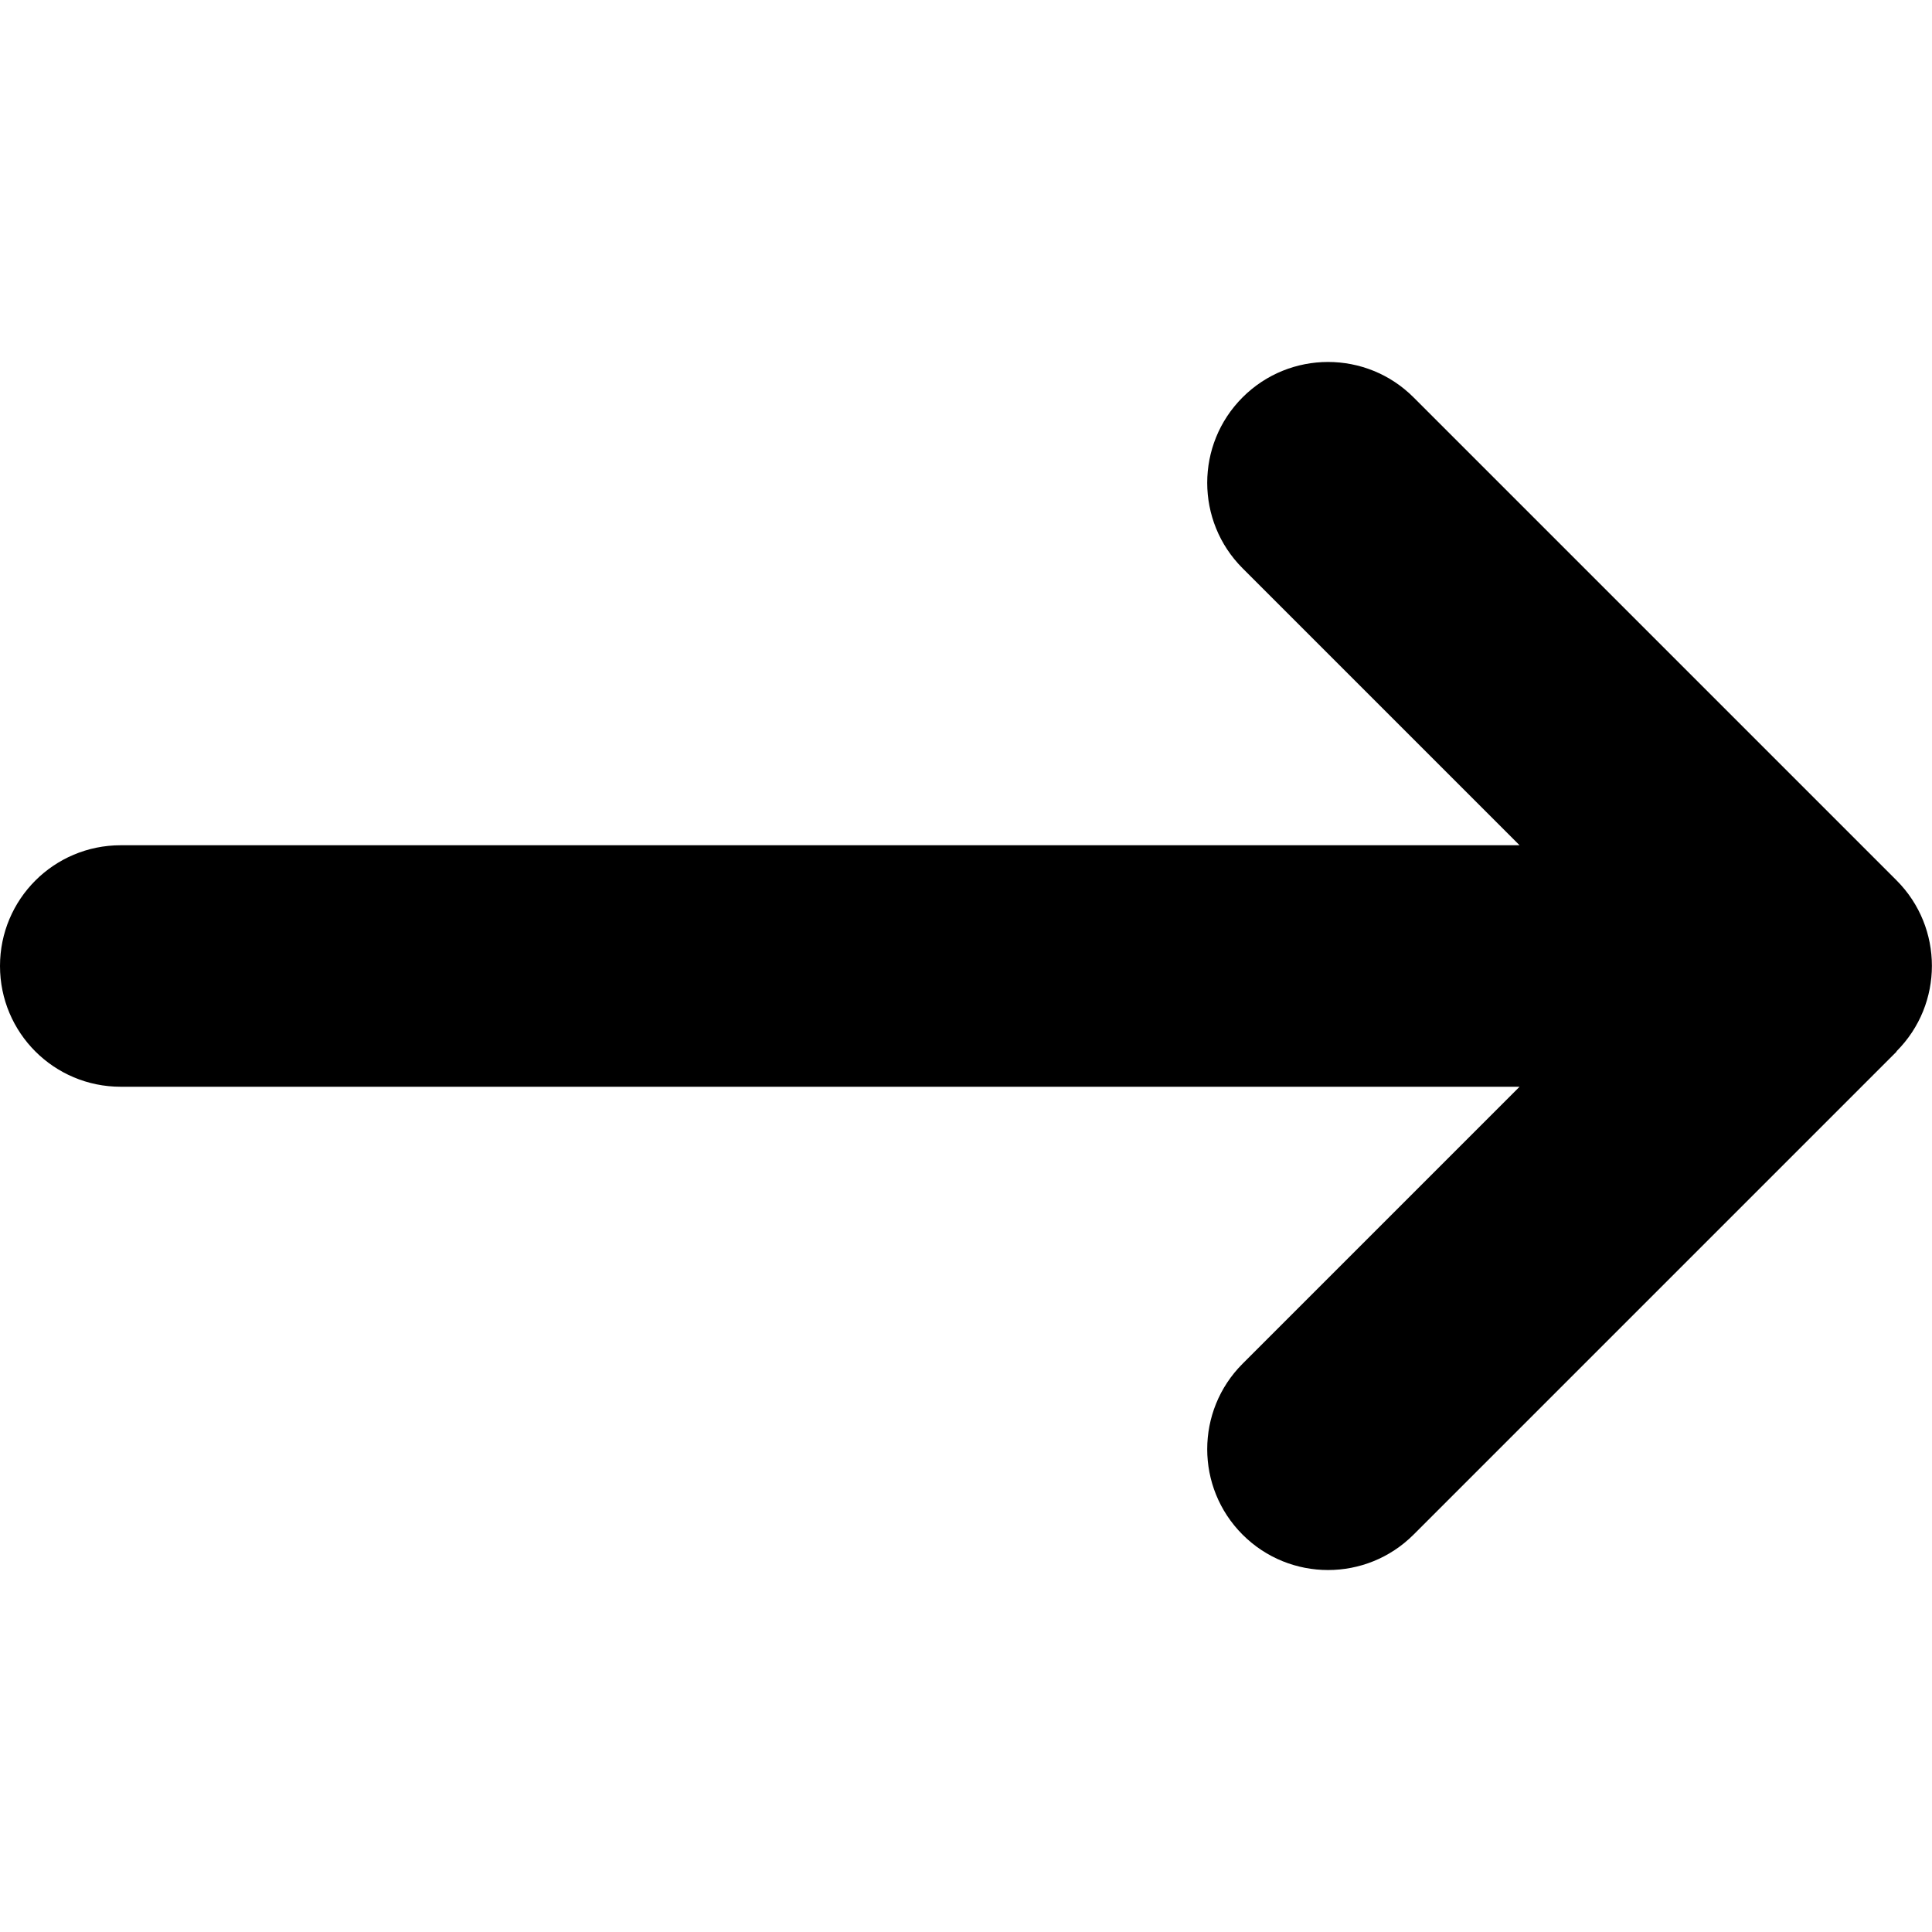
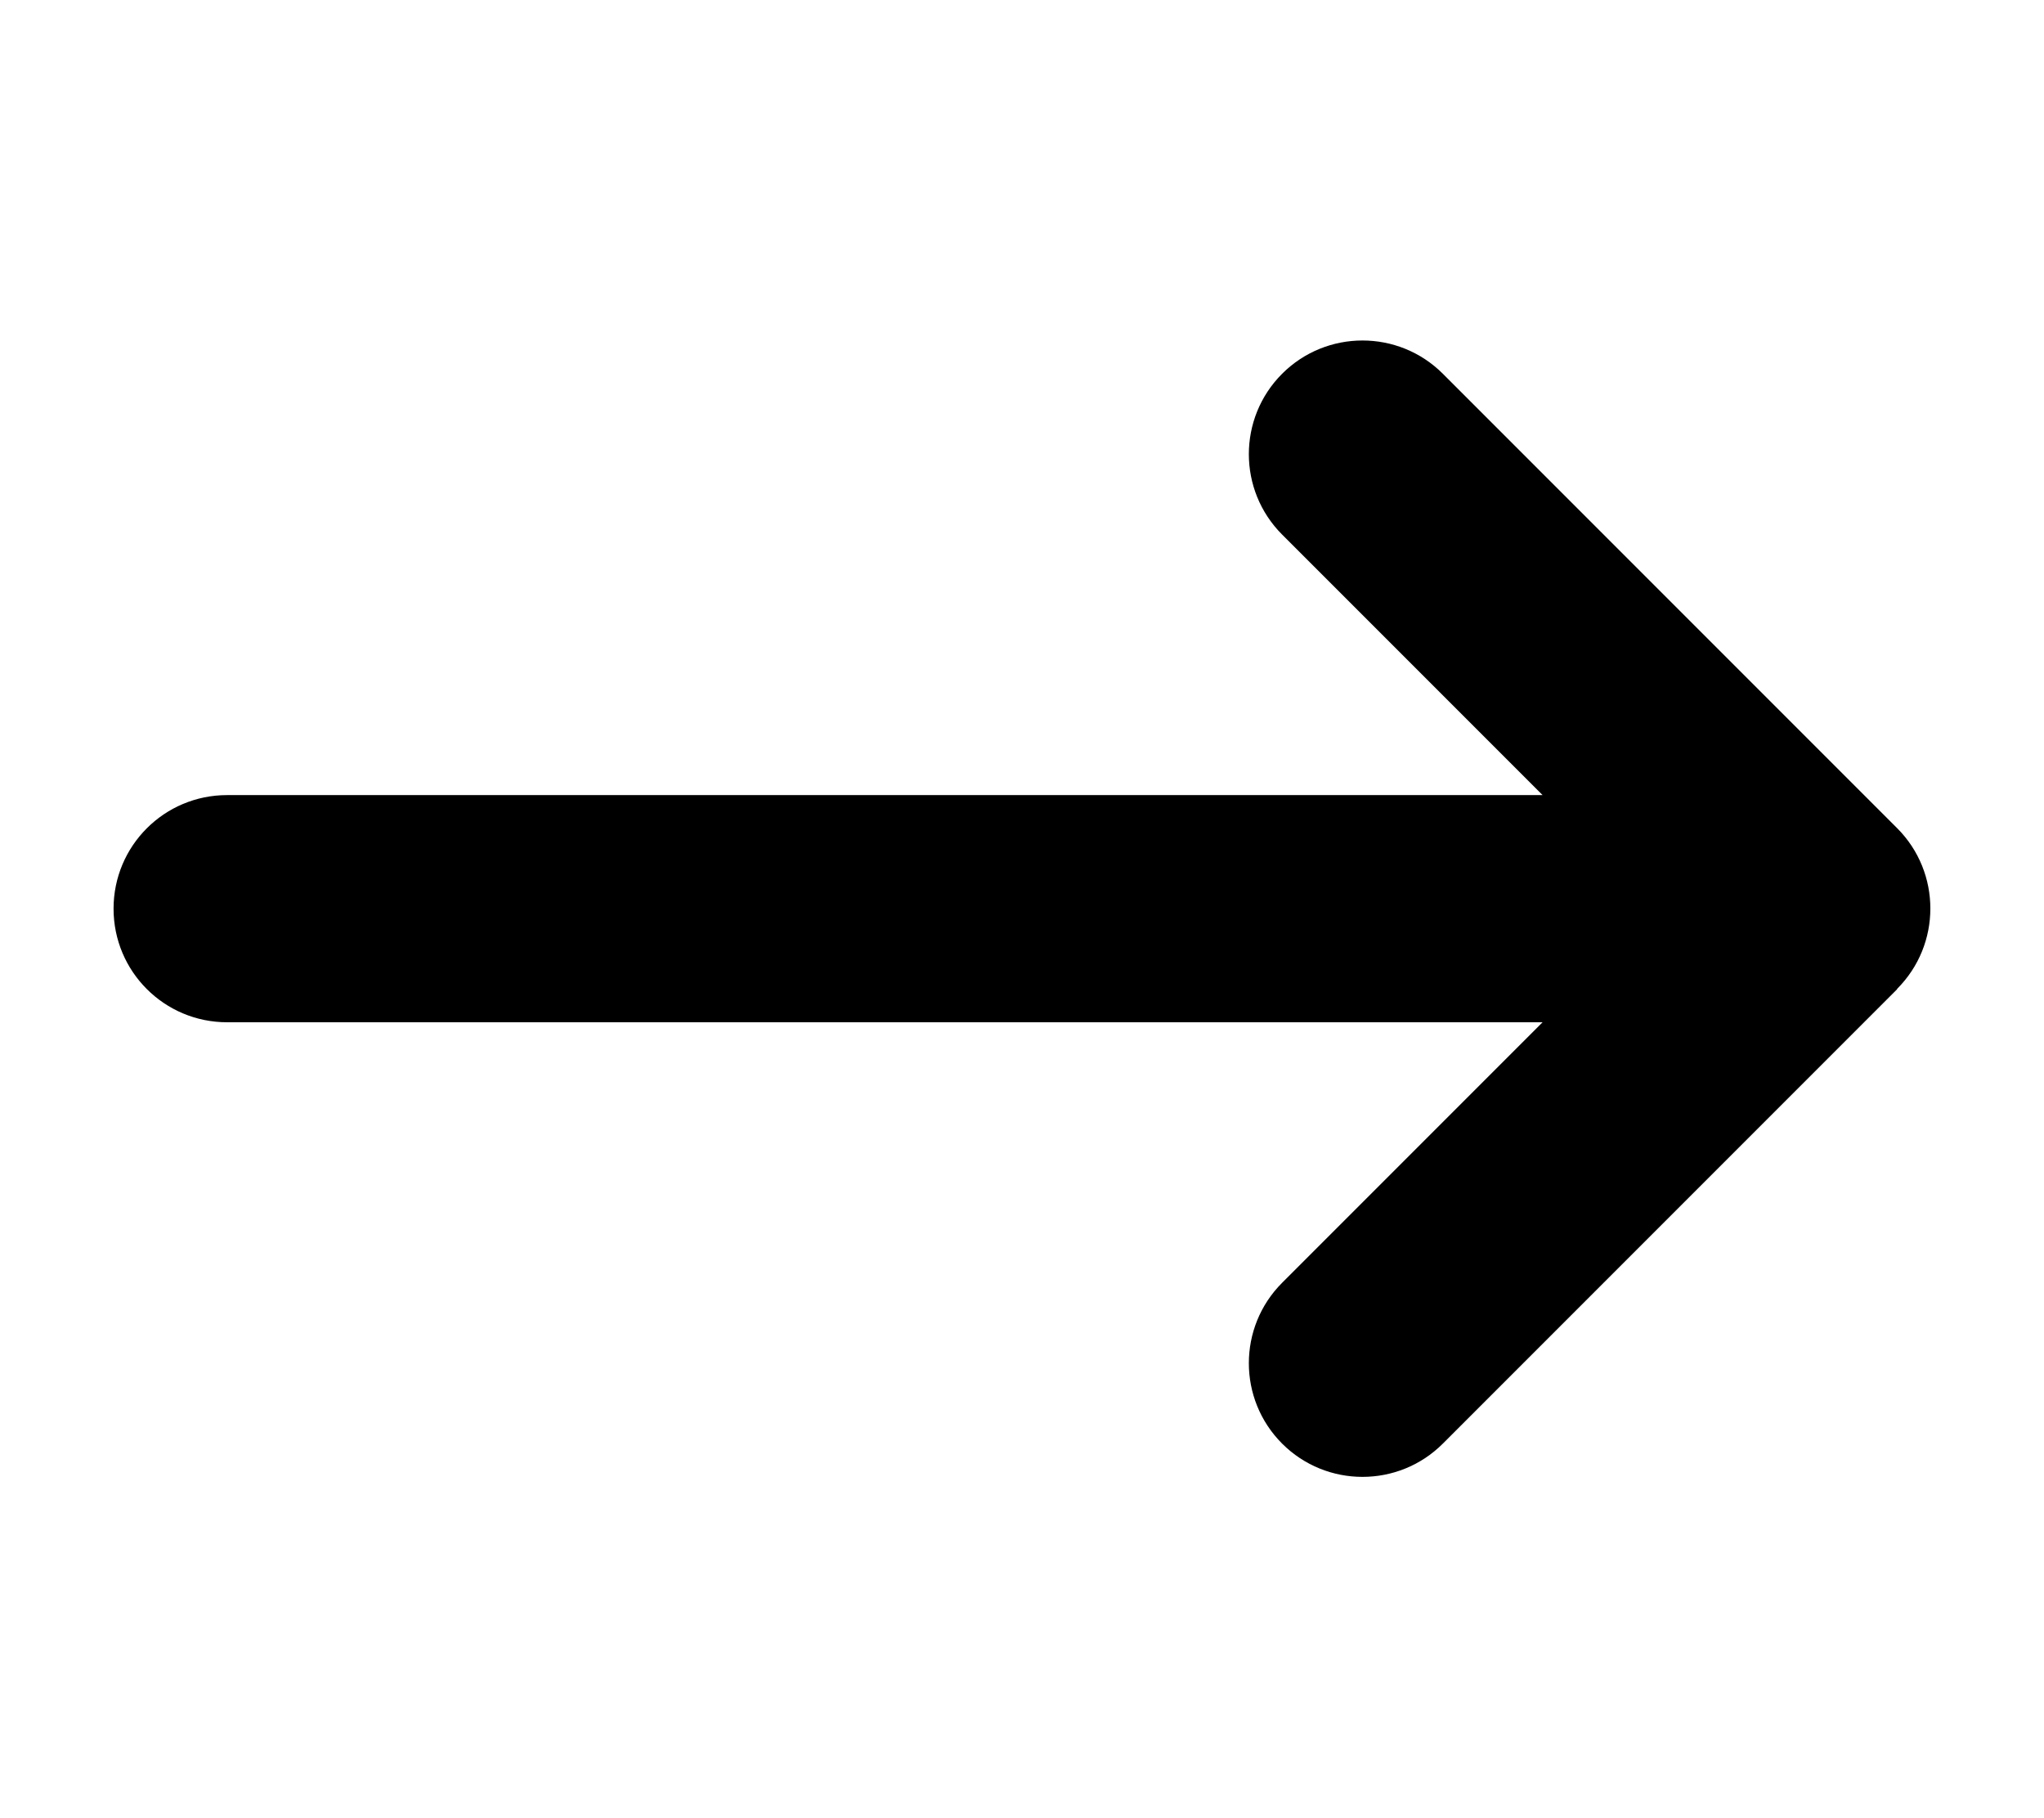
- <svg xmlns="http://www.w3.org/2000/svg" viewBox="0 0 512 512">
+ <svg xmlns="http://www.w3.org/2000/svg" height="16" width="18" viewBox="0 0 512 512">
  <path d="M502.6 278.6c12.5-12.5 12.5-32.8 0-45.3l-128-128c-12.5-12.5-32.8-12.5-45.3 0s-12.5 32.8 0 45.3L402.7 224 32 224c-17.7 0-32 14.3-32 32s14.3 32 32 32l370.7 0-73.4 73.4c-12.5 12.5-12.5 32.8 0 45.3s32.8 12.5 45.3 0l128-128z" />
</svg>
